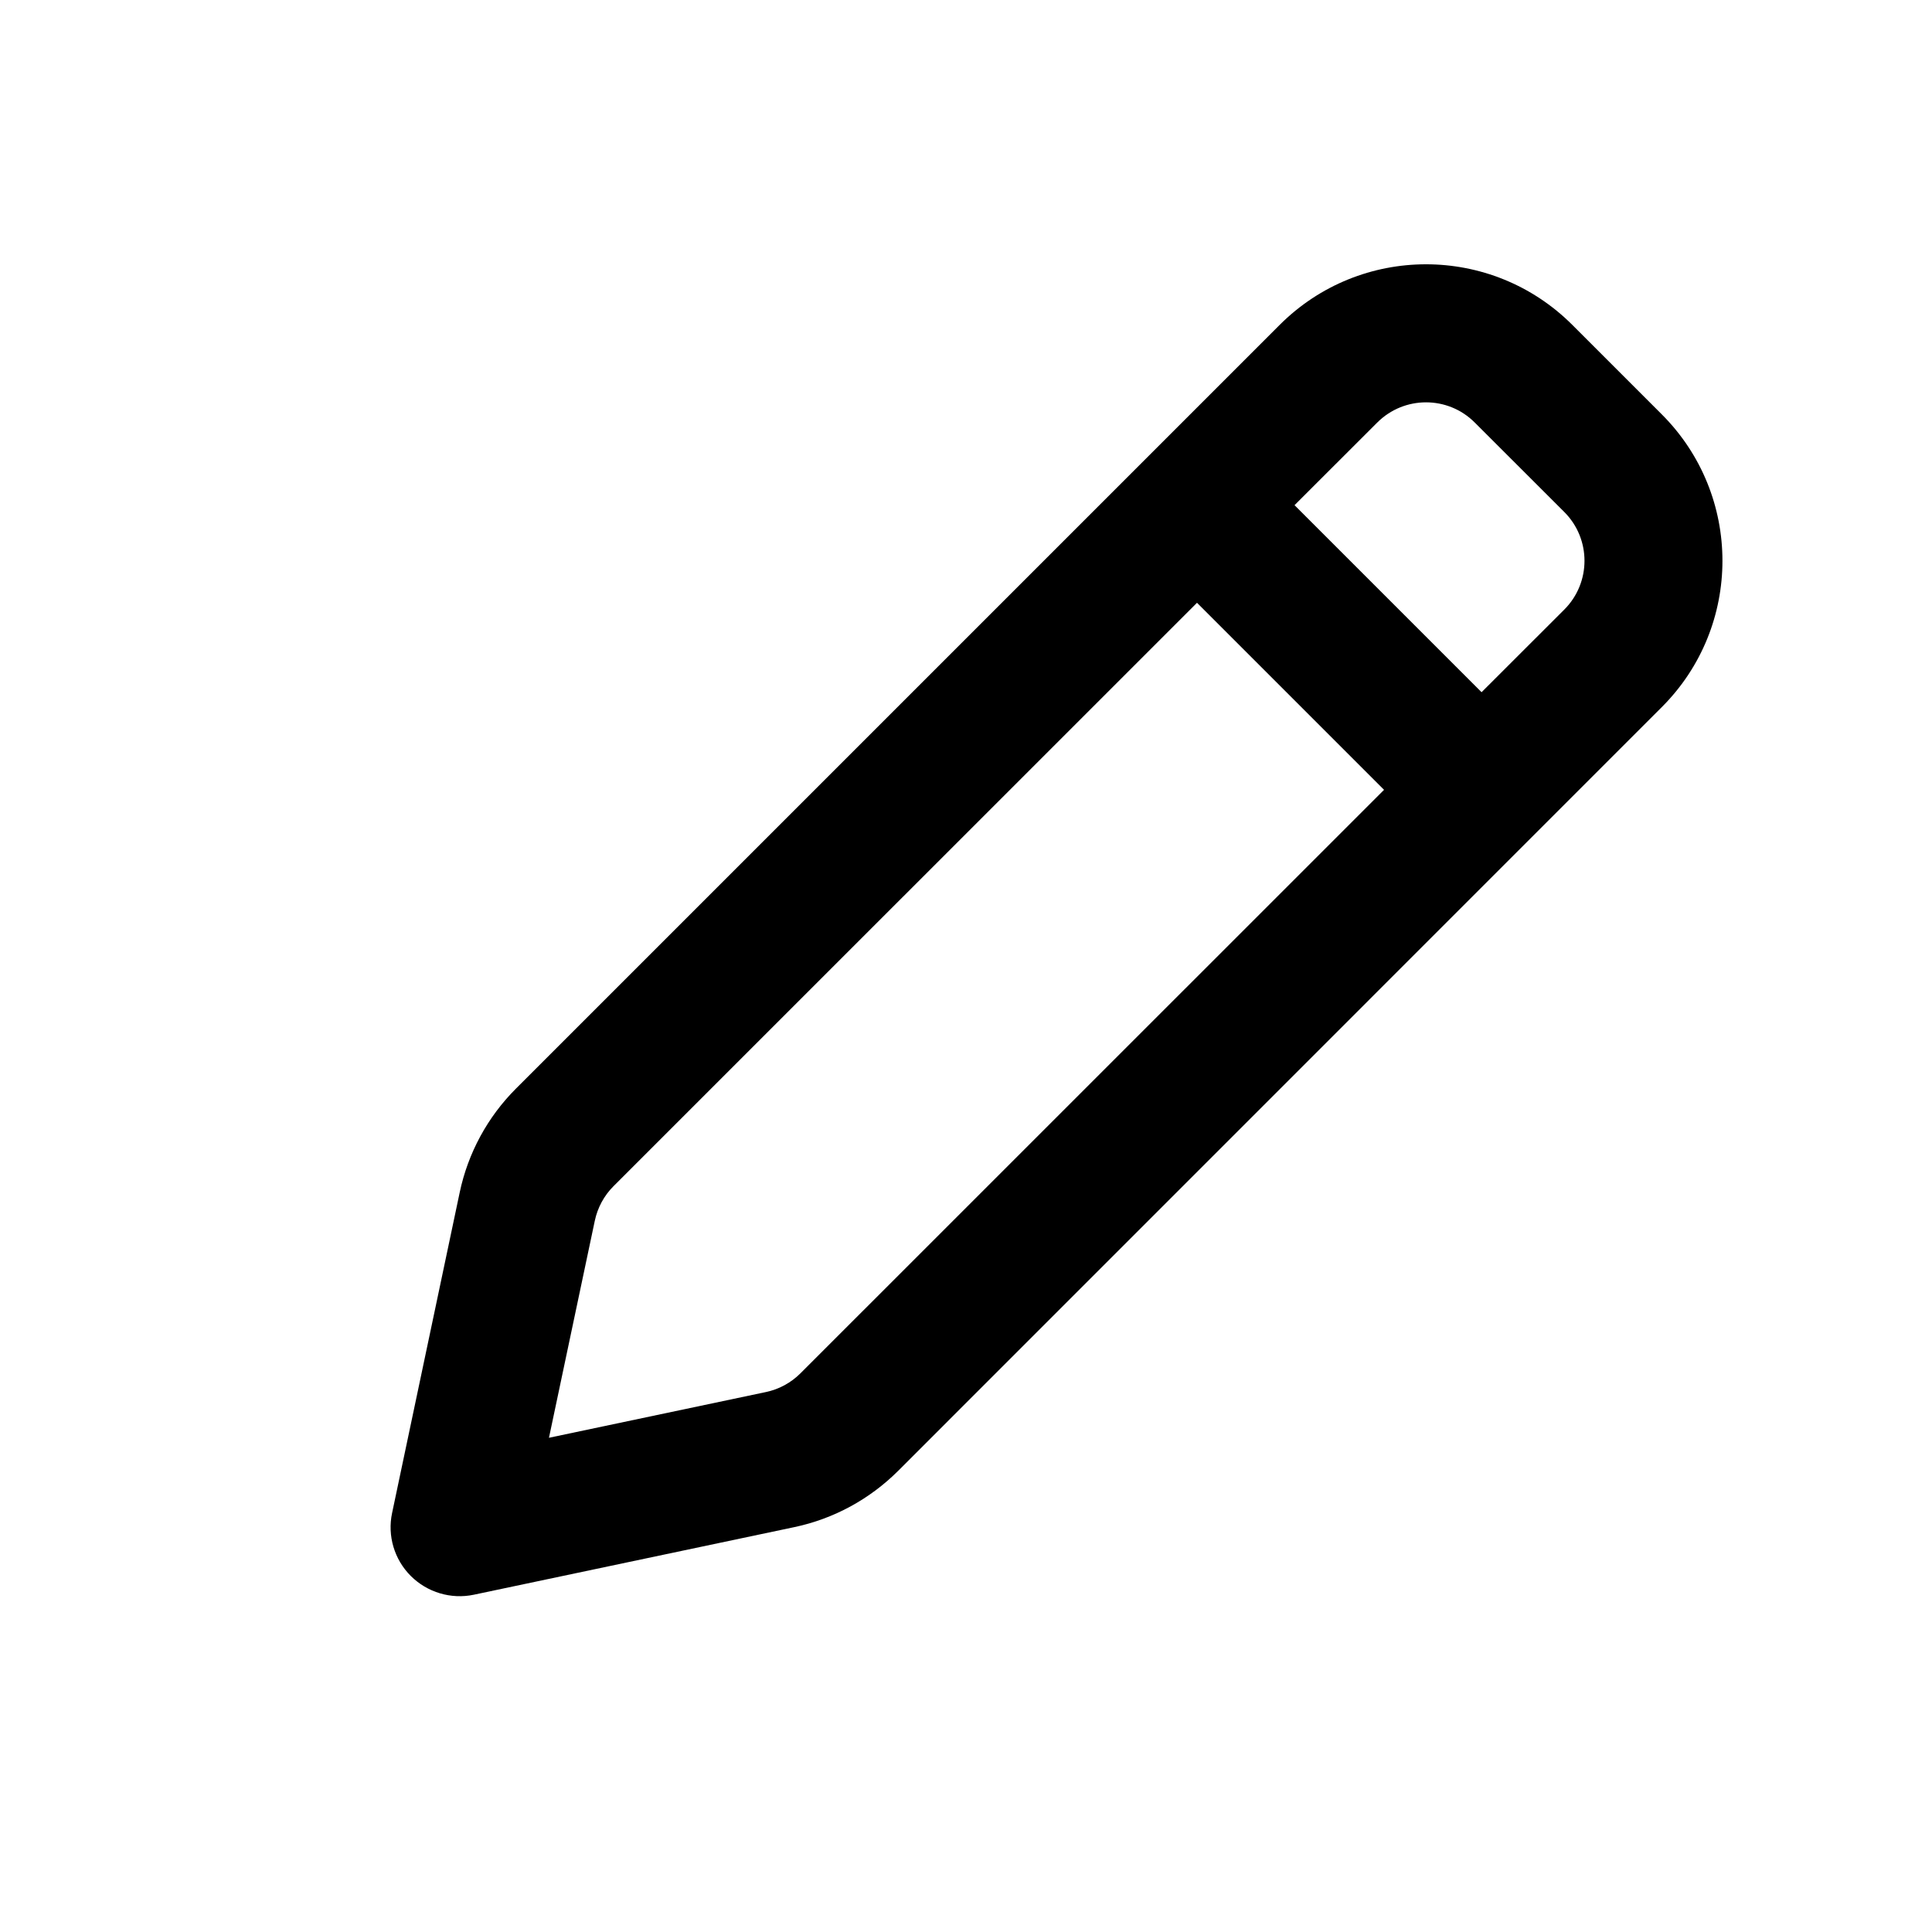
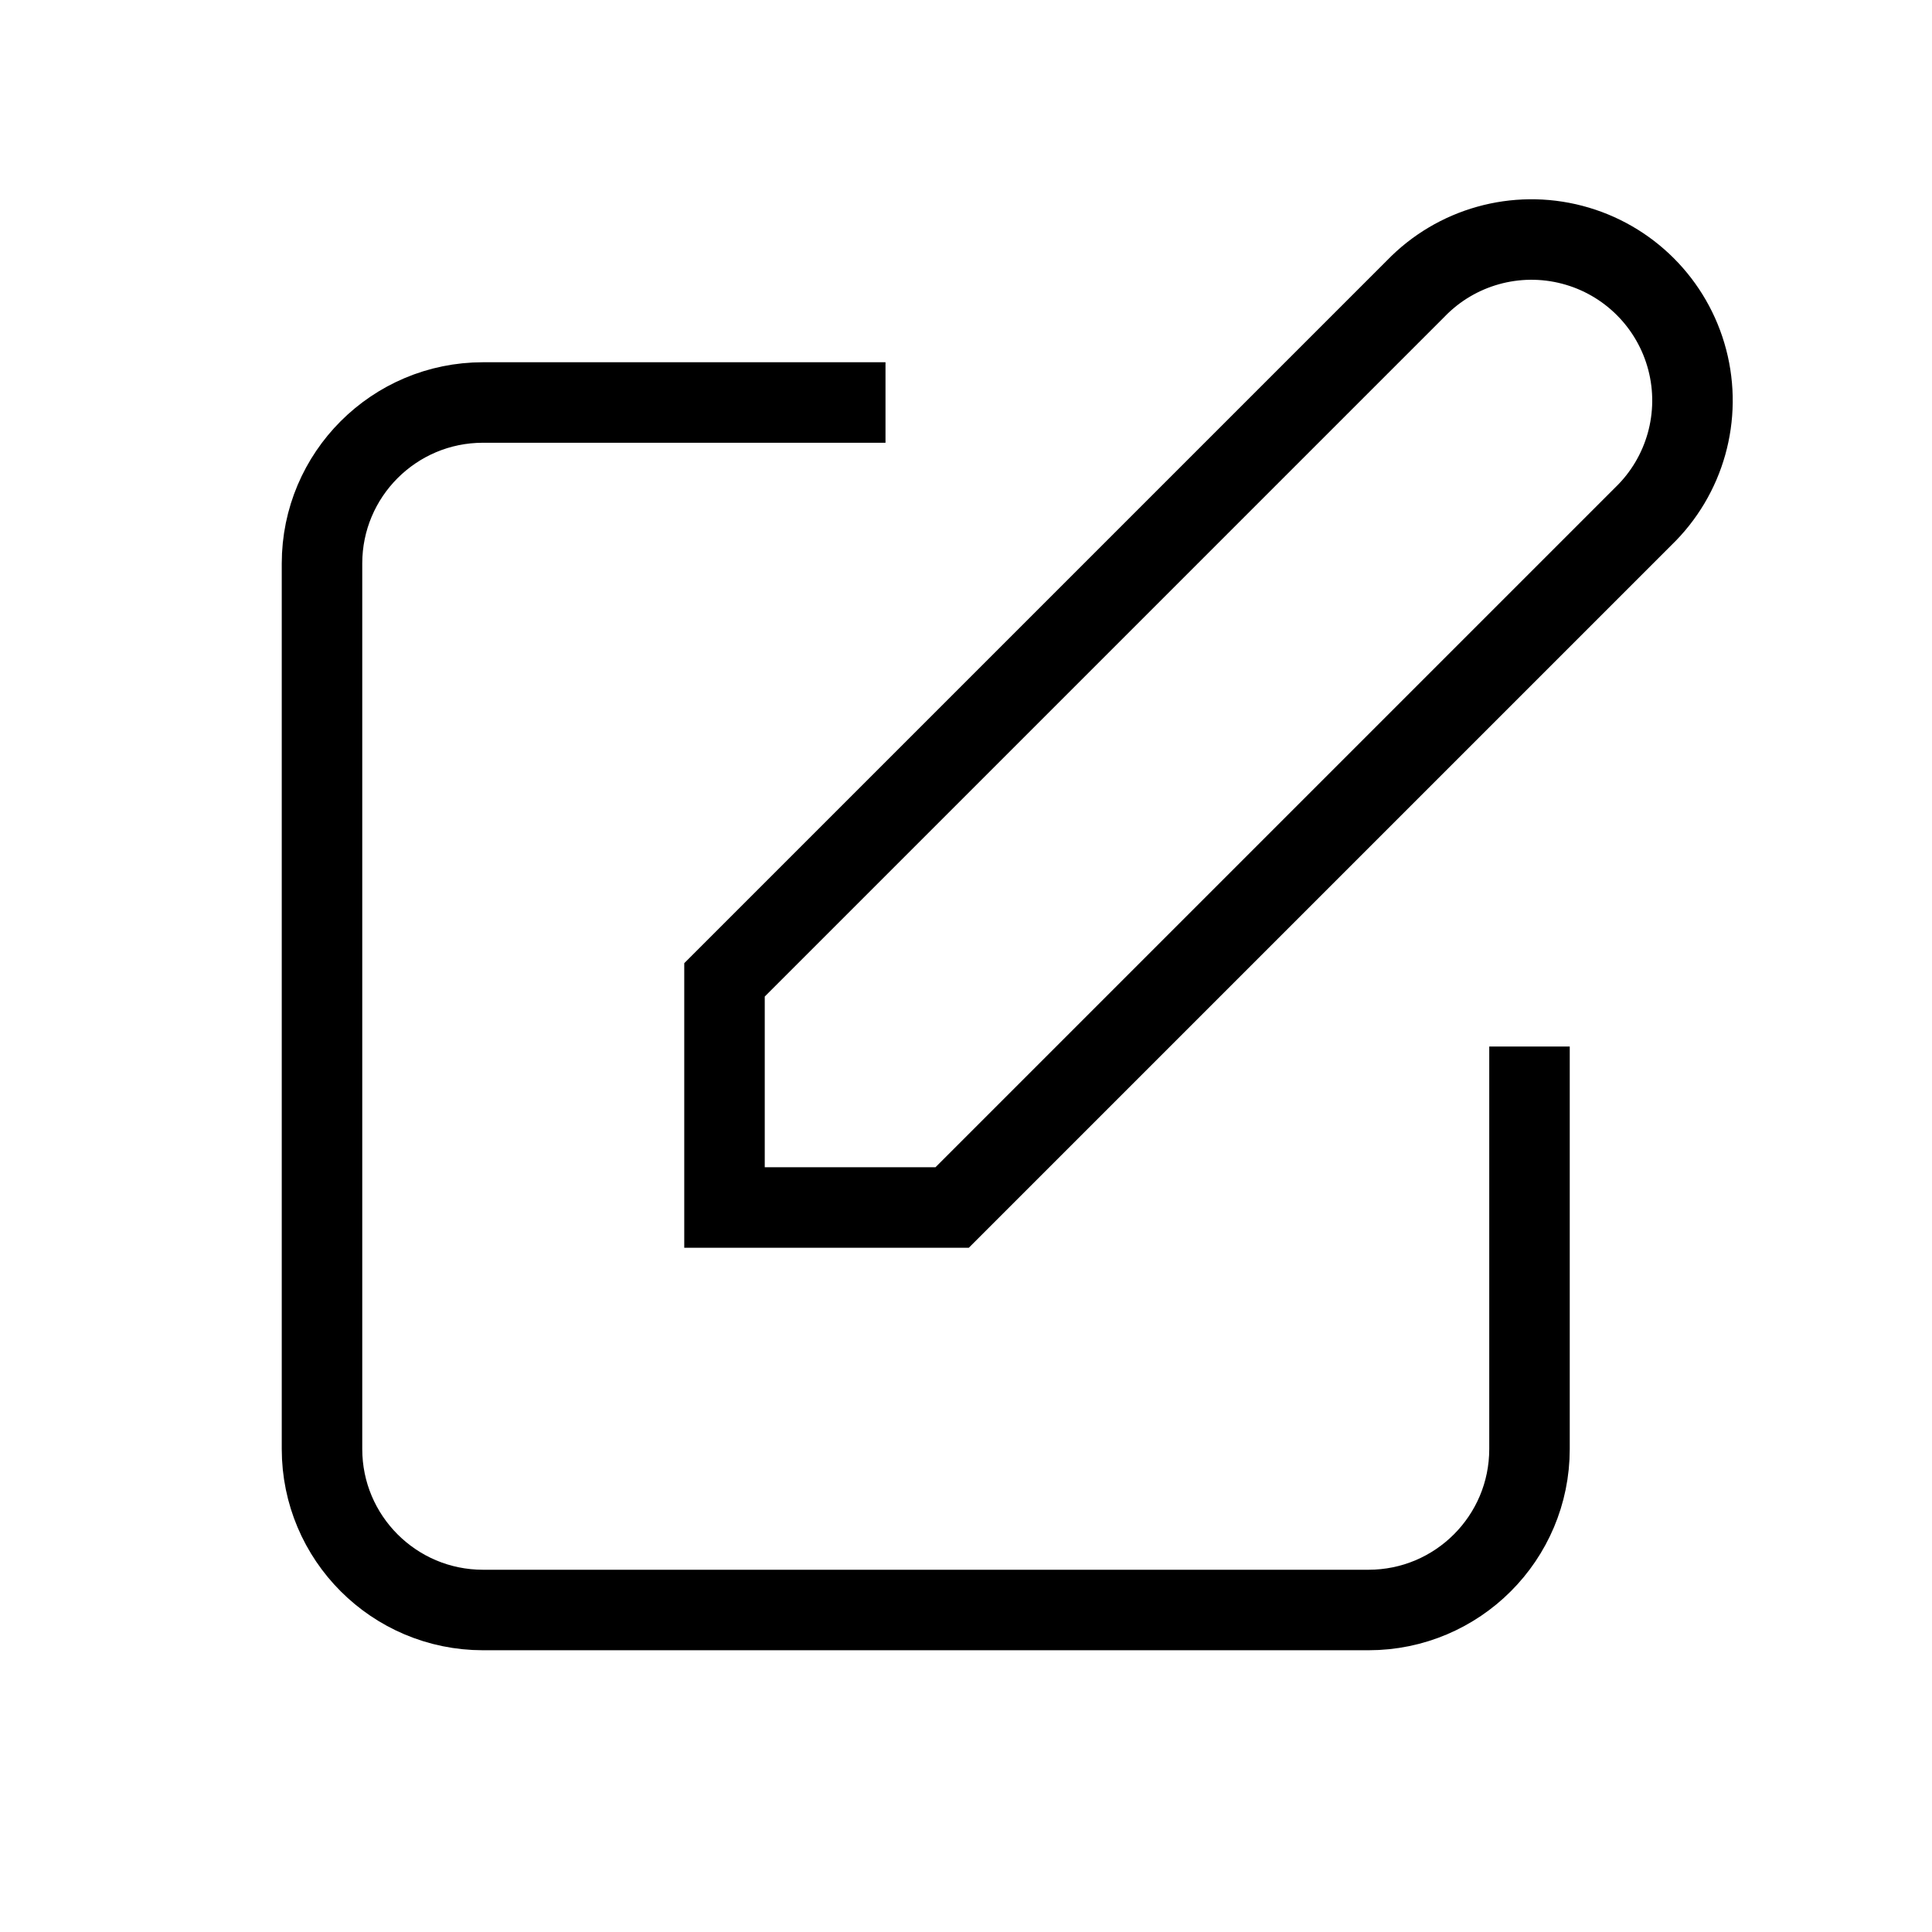
- <svg xmlns="http://www.w3.org/2000/svg" width="21" height="21" viewBox="0 0 21 21" fill="none">
-   <path fill-rule="evenodd" clip-rule="evenodd" d="M17.091 3.532C16.212 2.653 14.788 2.653 13.909 3.532L5.607 11.834C5.299 12.142 5.087 12.534 4.997 12.96L4.262 16.445C4.209 16.693 4.286 16.951 4.465 17.13C4.645 17.309 4.902 17.386 5.15 17.334L8.635 16.599C9.062 16.509 9.453 16.296 9.762 15.988L18.063 7.686C18.942 6.808 18.942 5.383 18.063 4.504L17.091 3.532ZM14.97 4.593C15.263 4.3 15.738 4.3 16.03 4.593L17.003 5.565C17.296 5.858 17.296 6.333 17.003 6.626L16.104 7.524L14.071 5.491L14.97 4.593ZM13.011 6.552L6.668 12.894C6.565 12.997 6.495 13.128 6.465 13.27L5.967 15.628L8.325 15.131C8.468 15.101 8.598 15.03 8.701 14.927L15.044 8.585L13.011 6.552Z" fill="currentColor" />
+ <svg xmlns="http://www.w3.org/2000/svg" viewBox="0 0 24 24" fill="none" stroke="currentColor" strokeWidth="2" strokeLinecap="round" strokeLinejoin="round">
+   <path d="M11 5H6a2 2 0 00-2 2v11a2 2 0 002 2h11a2 2 0 002-2v-5m-1.414-9.414a2 2 0 112.828 2.828L11.828 15H9v-2.828l8.586-8.586z" />
</svg>
